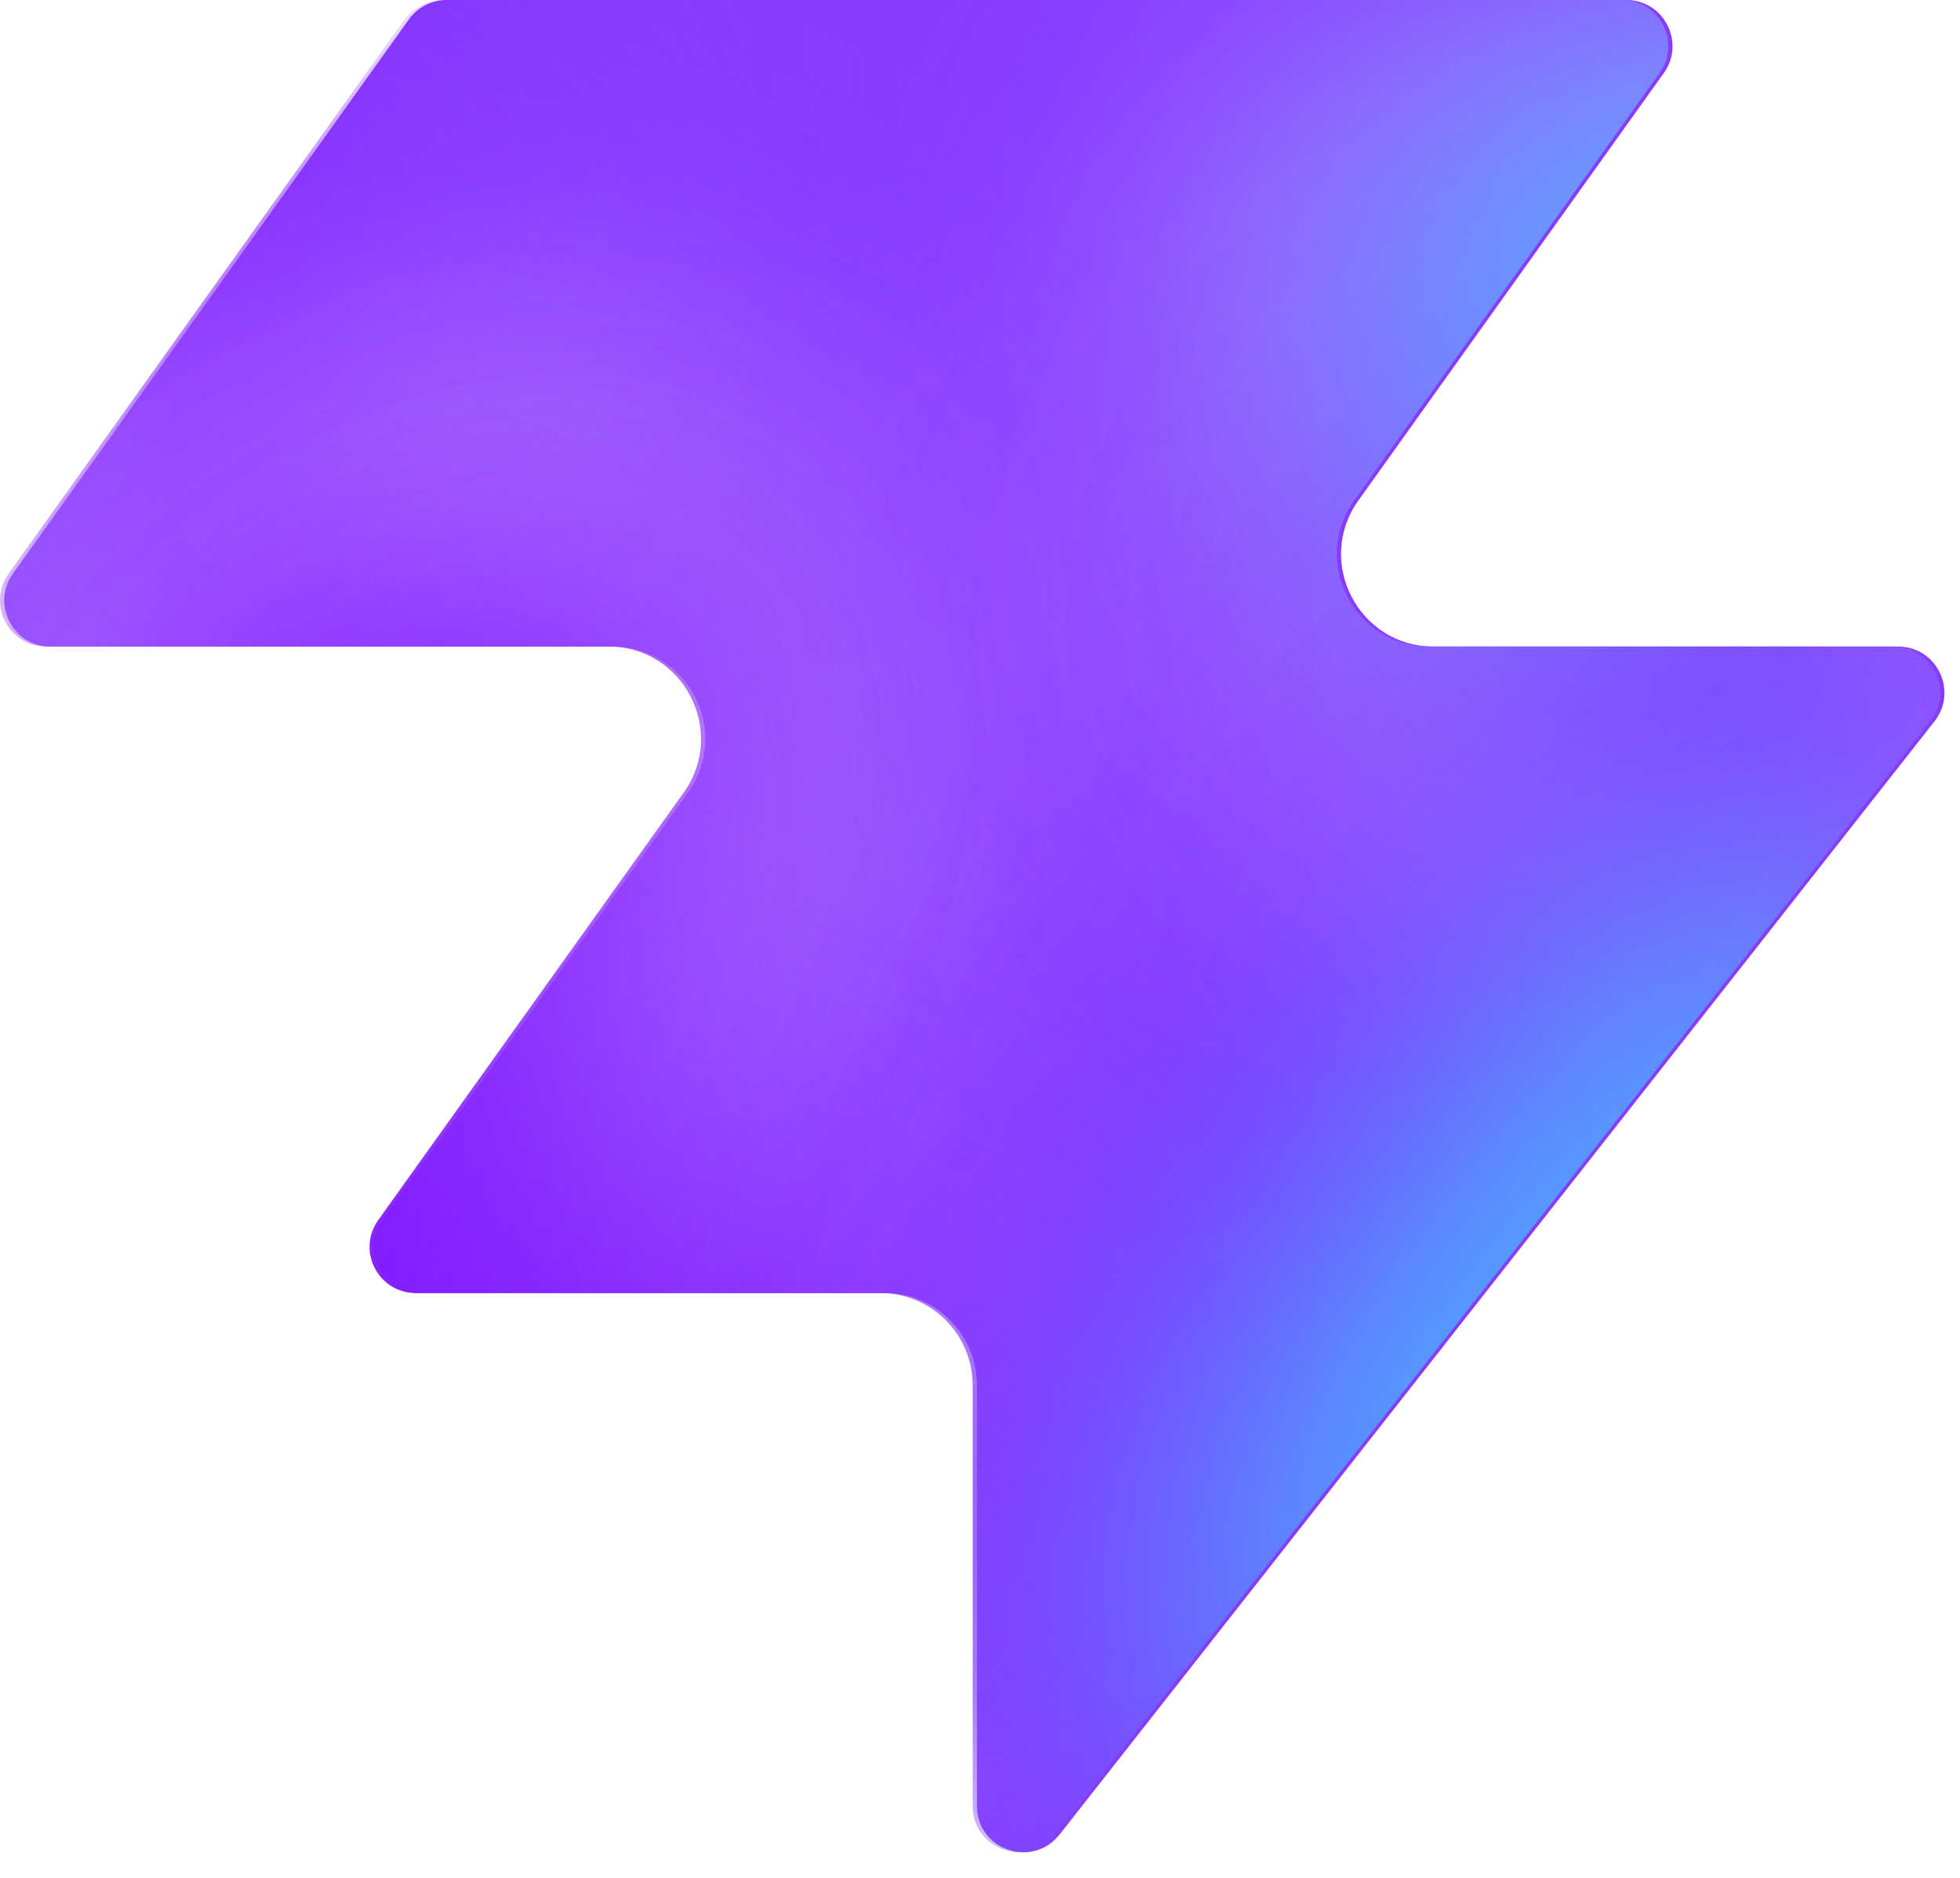
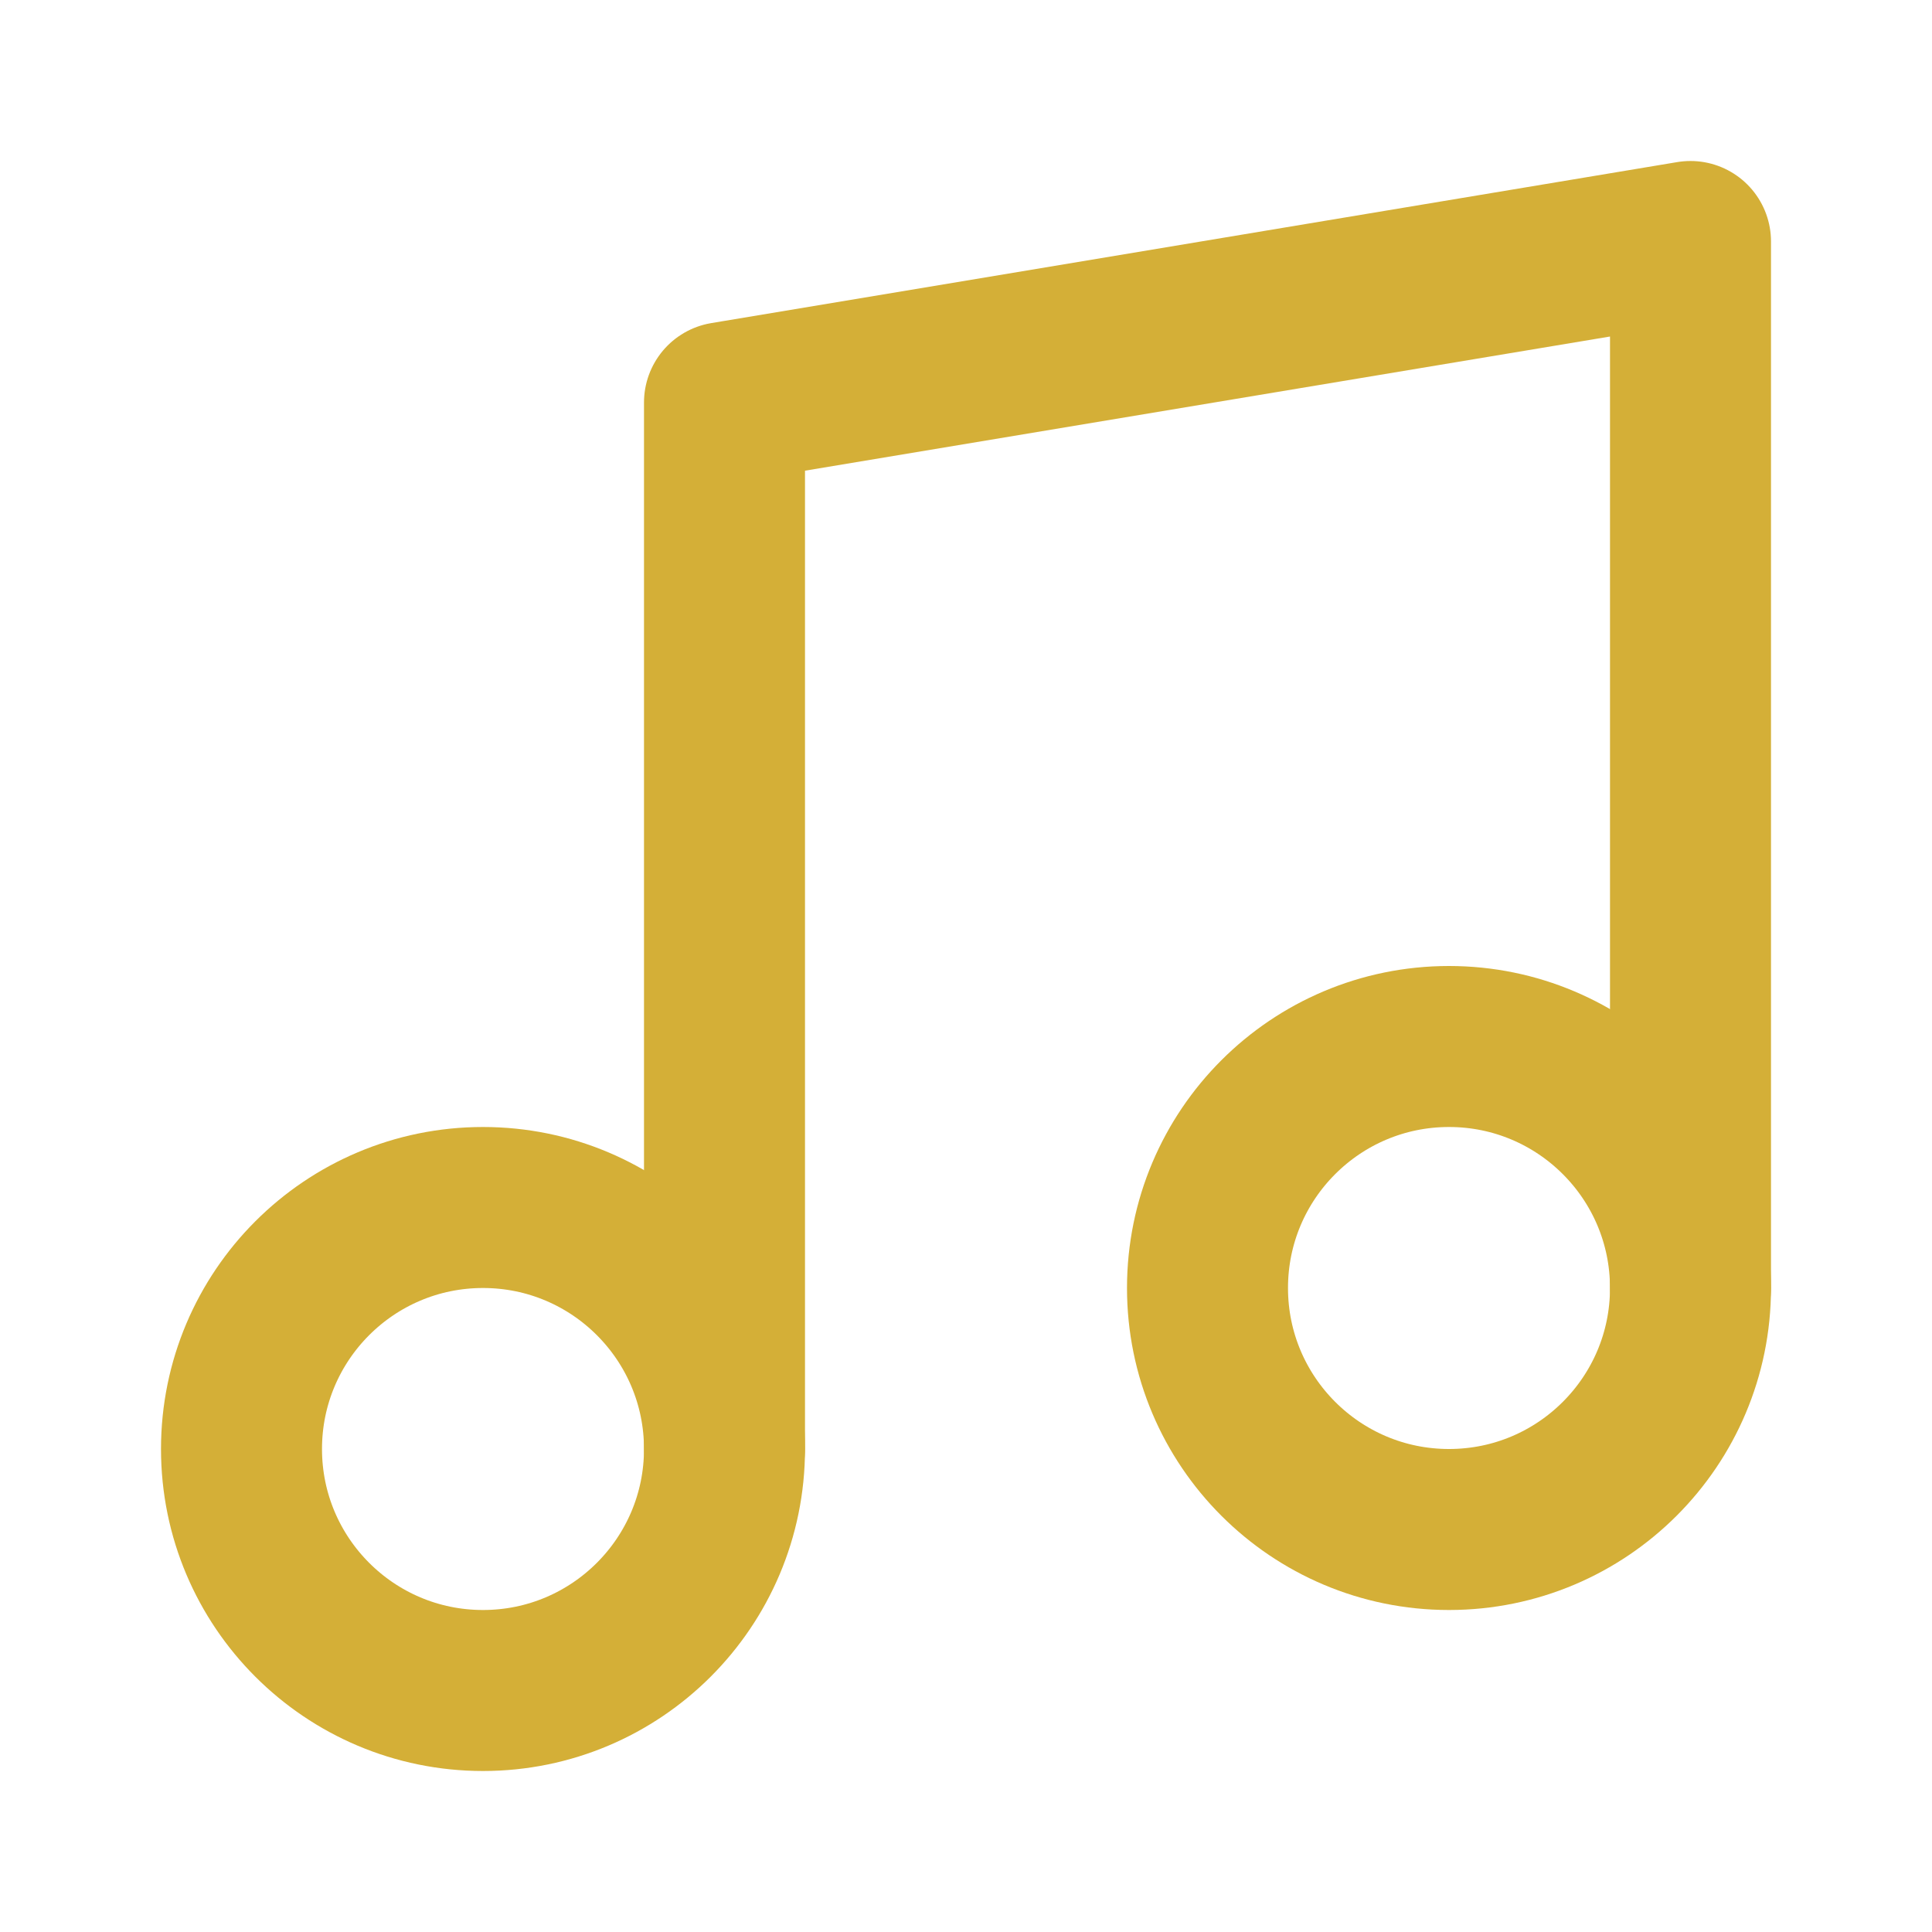
- <svg xmlns="http://www.w3.org/2000/svg" width="48" height="46" fill="none" viewBox="0 0 48 46">
-   <path fill="#863bff" d="M25.946 44.938c-.664.845-2.021.375-2.021-.698V33.937a2.26 2.26 0 0 0-2.262-2.262H10.287c-.92 0-1.456-1.04-.92-1.788l7.48-10.471c1.07-1.497 0-3.578-1.842-3.578H1.237c-.92 0-1.456-1.04-.92-1.788L10.013.474c.214-.297.556-.474.92-.474h28.894c.92 0 1.456 1.04.92 1.788l-7.48 10.471c-1.07 1.498 0 3.579 1.842 3.579h11.377c.943 0 1.473 1.088.89 1.83L25.947 44.94z" style="fill:#863bff;fill:color(display-p3 .525 .23 1);fill-opacity:1" />
-   <mask id="a" width="48" height="46" x="0" y="0" maskUnits="userSpaceOnUse" style="mask-type:alpha">
-     <path fill="#000" d="M25.842 44.938c-.664.844-2.021.375-2.021-.698V33.937a2.26 2.26 0 0 0-2.262-2.262H10.183c-.92 0-1.456-1.04-.92-1.788l7.48-10.471c1.07-1.498 0-3.579-1.842-3.579H1.133c-.92 0-1.456-1.04-.92-1.787L9.91.473c.214-.297.556-.474.92-.474h28.894c.92 0 1.456 1.04.92 1.788l-7.48 10.471c-1.07 1.498 0 3.578 1.842 3.578h11.377c.943 0 1.473 1.088.89 1.832L25.843 44.94z" style="fill:#000;fill-opacity:1" />
-   </mask>
-   <g mask="url(#a)">
-     <g filter="url(#b)">
-       <ellipse cx="5.508" cy="14.704" fill="#ede6ff" rx="5.508" ry="14.704" style="fill:#ede6ff;fill:color(display-p3 .927 .903 1);fill-opacity:1" transform="matrix(.00324 1 1 -.00324 -4.47 31.516)" />
-     </g>
-     <g filter="url(#c)">
-       <ellipse cx="10.399" cy="29.851" fill="#ede6ff" rx="10.399" ry="29.851" style="fill:#ede6ff;fill:color(display-p3 .927 .903 1);fill-opacity:1" transform="matrix(.00324 1 1 -.00324 -39.328 7.883)" />
-     </g>
-     <g filter="url(#d)">
-       <ellipse cx="5.508" cy="30.487" fill="#7e14ff" rx="5.508" ry="30.487" style="fill:#7e14ff;fill:color(display-p3 .492 .077 1);fill-opacity:1" transform="rotate(89.814 -25.913 -14.639)scale(1 -1)" />
-     </g>
-     <g filter="url(#e)">
-       <ellipse cx="5.508" cy="30.599" fill="#7e14ff" rx="5.508" ry="30.599" style="fill:#7e14ff;fill:color(display-p3 .492 .077 1);fill-opacity:1" transform="rotate(89.814 -32.644 -3.334)scale(1 -1)" />
-     </g>
-     <g filter="url(#f)">
-       <ellipse cx="5.508" cy="30.599" fill="#7e14ff" rx="5.508" ry="30.599" style="fill:#7e14ff;fill:color(display-p3 .492 .077 1);fill-opacity:1" transform="matrix(.00324 1 1 -.00324 -34.34 30.47)" />
-     </g>
-     <g filter="url(#g)">
-       <ellipse cx="14.072" cy="22.078" fill="#ede6ff" rx="14.072" ry="22.078" style="fill:#ede6ff;fill:color(display-p3 .927 .903 1);fill-opacity:1" transform="rotate(93.35 24.506 48.493)scale(-1 1)" />
-     </g>
-     <g filter="url(#h)">
-       <ellipse cx="3.47" cy="21.501" fill="#7e14ff" rx="3.47" ry="21.501" style="fill:#7e14ff;fill:color(display-p3 .492 .077 1);fill-opacity:1" transform="rotate(89.009 28.708 47.59)scale(-1 1)" />
-     </g>
-     <g filter="url(#i)">
-       <ellipse cx="3.47" cy="21.501" fill="#7e14ff" rx="3.47" ry="21.501" style="fill:#7e14ff;fill:color(display-p3 .492 .077 1);fill-opacity:1" transform="rotate(89.009 28.708 47.59)scale(-1 1)" />
-     </g>
-     <g filter="url(#j)">
-       <ellipse cx=".387" cy="8.972" fill="#7e14ff" rx="4.407" ry="29.108" style="fill:#7e14ff;fill:color(display-p3 .492 .077 1);fill-opacity:1" transform="rotate(39.51 .387 8.972)" />
-     </g>
-     <g filter="url(#k)">
-       <ellipse cx="47.523" cy="-6.092" fill="#7e14ff" rx="4.407" ry="29.108" style="fill:#7e14ff;fill:color(display-p3 .492 .077 1);fill-opacity:1" transform="rotate(37.892 47.523 -6.092)" />
-     </g>
-     <g filter="url(#l)">
-       <ellipse cx="41.412" cy="6.333" fill="#47bfff" rx="5.971" ry="9.665" style="fill:#47bfff;fill:color(display-p3 .28 .748 1);fill-opacity:1" transform="rotate(37.892 41.412 6.333)" />
-     </g>
-     <g filter="url(#m)">
-       <ellipse cx="-1.879" cy="38.332" fill="#7e14ff" rx="4.407" ry="29.108" style="fill:#7e14ff;fill:color(display-p3 .492 .077 1);fill-opacity:1" transform="rotate(37.892 -1.88 38.332)" />
-     </g>
-     <g filter="url(#n)">
-       <ellipse cx="-1.879" cy="38.332" fill="#7e14ff" rx="4.407" ry="29.108" style="fill:#7e14ff;fill:color(display-p3 .492 .077 1);fill-opacity:1" transform="rotate(37.892 -1.88 38.332)" />
-     </g>
-     <g filter="url(#o)">
-       <ellipse cx="35.651" cy="29.907" fill="#7e14ff" rx="4.407" ry="29.108" style="fill:#7e14ff;fill:color(display-p3 .492 .077 1);fill-opacity:1" transform="rotate(37.892 35.651 29.907)" />
-     </g>
-     <g filter="url(#p)">
-       <ellipse cx="38.418" cy="32.4" fill="#47bfff" rx="5.971" ry="15.297" style="fill:#47bfff;fill:color(display-p3 .28 .748 1);fill-opacity:1" transform="rotate(37.892 38.418 32.4)" />
-     </g>
-   </g>
-   <defs>
-     <filter id="b" width="60.045" height="41.654" x="-19.77" y="16.149" color-interpolation-filters="sRGB" filterUnits="userSpaceOnUse">
-       <feFlood flood-opacity="0" result="BackgroundImageFix" />
-       <feBlend in="SourceGraphic" in2="BackgroundImageFix" result="shape" />
-       <feGaussianBlur result="effect1_foregroundBlur_2002_17158" stdDeviation="7.659" />
-     </filter>
-     <filter id="c" width="90.34" height="51.437" x="-54.613" y="-7.533" color-interpolation-filters="sRGB" filterUnits="userSpaceOnUse">
-       <feFlood flood-opacity="0" result="BackgroundImageFix" />
-       <feBlend in="SourceGraphic" in2="BackgroundImageFix" result="shape" />
-       <feGaussianBlur result="effect1_foregroundBlur_2002_17158" stdDeviation="7.659" />
-     </filter>
-     <filter id="d" width="79.355" height="29.4" x="-49.64" y="2.03" color-interpolation-filters="sRGB" filterUnits="userSpaceOnUse">
-       <feFlood flood-opacity="0" result="BackgroundImageFix" />
-       <feBlend in="SourceGraphic" in2="BackgroundImageFix" result="shape" />
-       <feGaussianBlur result="effect1_foregroundBlur_2002_17158" stdDeviation="4.596" />
-     </filter>
-     <filter id="e" width="79.579" height="29.4" x="-45.045" y="20.029" color-interpolation-filters="sRGB" filterUnits="userSpaceOnUse">
-       <feFlood flood-opacity="0" result="BackgroundImageFix" />
-       <feBlend in="SourceGraphic" in2="BackgroundImageFix" result="shape" />
-       <feGaussianBlur result="effect1_foregroundBlur_2002_17158" stdDeviation="4.596" />
-     </filter>
-     <filter id="f" width="79.579" height="29.4" x="-43.513" y="21.178" color-interpolation-filters="sRGB" filterUnits="userSpaceOnUse">
-       <feFlood flood-opacity="0" result="BackgroundImageFix" />
-       <feBlend in="SourceGraphic" in2="BackgroundImageFix" result="shape" />
-       <feGaussianBlur result="effect1_foregroundBlur_2002_17158" stdDeviation="4.596" />
-     </filter>
-     <filter id="g" width="74.749" height="58.852" x="15.756" y="-17.901" color-interpolation-filters="sRGB" filterUnits="userSpaceOnUse">
-       <feFlood flood-opacity="0" result="BackgroundImageFix" />
-       <feBlend in="SourceGraphic" in2="BackgroundImageFix" result="shape" />
-       <feGaussianBlur result="effect1_foregroundBlur_2002_17158" stdDeviation="7.659" />
-     </filter>
-     <filter id="h" width="61.377" height="25.362" x="23.548" y="2.284" color-interpolation-filters="sRGB" filterUnits="userSpaceOnUse">
-       <feFlood flood-opacity="0" result="BackgroundImageFix" />
-       <feBlend in="SourceGraphic" in2="BackgroundImageFix" result="shape" />
-       <feGaussianBlur result="effect1_foregroundBlur_2002_17158" stdDeviation="4.596" />
-     </filter>
-     <filter id="i" width="61.377" height="25.362" x="23.548" y="2.284" color-interpolation-filters="sRGB" filterUnits="userSpaceOnUse">
-       <feFlood flood-opacity="0" result="BackgroundImageFix" />
-       <feBlend in="SourceGraphic" in2="BackgroundImageFix" result="shape" />
-       <feGaussianBlur result="effect1_foregroundBlur_2002_17158" stdDeviation="4.596" />
-     </filter>
-     <filter id="j" width="56.045" height="63.649" x="-27.636" y="-22.853" color-interpolation-filters="sRGB" filterUnits="userSpaceOnUse">
-       <feFlood flood-opacity="0" result="BackgroundImageFix" />
-       <feBlend in="SourceGraphic" in2="BackgroundImageFix" result="shape" />
-       <feGaussianBlur result="effect1_foregroundBlur_2002_17158" stdDeviation="4.596" />
-     </filter>
-     <filter id="k" width="54.814" height="64.646" x="20.116" y="-38.415" color-interpolation-filters="sRGB" filterUnits="userSpaceOnUse">
-       <feFlood flood-opacity="0" result="BackgroundImageFix" />
-       <feBlend in="SourceGraphic" in2="BackgroundImageFix" result="shape" />
-       <feGaussianBlur result="effect1_foregroundBlur_2002_17158" stdDeviation="4.596" />
-     </filter>
-     <filter id="l" width="33.541" height="35.313" x="24.641" y="-11.323" color-interpolation-filters="sRGB" filterUnits="userSpaceOnUse">
-       <feFlood flood-opacity="0" result="BackgroundImageFix" />
-       <feBlend in="SourceGraphic" in2="BackgroundImageFix" result="shape" />
-       <feGaussianBlur result="effect1_foregroundBlur_2002_17158" stdDeviation="4.596" />
-     </filter>
-     <filter id="m" width="54.814" height="64.646" x="-29.286" y="6.009" color-interpolation-filters="sRGB" filterUnits="userSpaceOnUse">
-       <feFlood flood-opacity="0" result="BackgroundImageFix" />
-       <feBlend in="SourceGraphic" in2="BackgroundImageFix" result="shape" />
-       <feGaussianBlur result="effect1_foregroundBlur_2002_17158" stdDeviation="4.596" />
-     </filter>
-     <filter id="n" width="54.814" height="64.646" x="-29.286" y="6.009" color-interpolation-filters="sRGB" filterUnits="userSpaceOnUse">
-       <feFlood flood-opacity="0" result="BackgroundImageFix" />
-       <feBlend in="SourceGraphic" in2="BackgroundImageFix" result="shape" />
-       <feGaussianBlur result="effect1_foregroundBlur_2002_17158" stdDeviation="4.596" />
-     </filter>
-     <filter id="o" width="54.814" height="64.646" x="8.244" y="-2.416" color-interpolation-filters="sRGB" filterUnits="userSpaceOnUse">
-       <feFlood flood-opacity="0" result="BackgroundImageFix" />
-       <feBlend in="SourceGraphic" in2="BackgroundImageFix" result="shape" />
-       <feGaussianBlur result="effect1_foregroundBlur_2002_17158" stdDeviation="4.596" />
-     </filter>
-     <filter id="p" width="39.409" height="43.623" x="18.713" y="10.588" color-interpolation-filters="sRGB" filterUnits="userSpaceOnUse">
-       <feFlood flood-opacity="0" result="BackgroundImageFix" />
-       <feBlend in="SourceGraphic" in2="BackgroundImageFix" result="shape" />
-       <feGaussianBlur result="effect1_foregroundBlur_2002_17158" stdDeviation="4.596" />
-     </filter>
-   </defs>
+ <svg xmlns="http://www.w3.org/2000/svg" width="48" height="48" viewBox="0 0 24 24" fill="none" stroke="#d4af37" stroke-width="2" stroke-linecap="round" stroke-linejoin="round">
+   <path d="M9 18V5l12-2v13" />
+   <circle cx="6" cy="18" r="3" />
+   <circle cx="18" cy="16" r="3" />
</svg>
